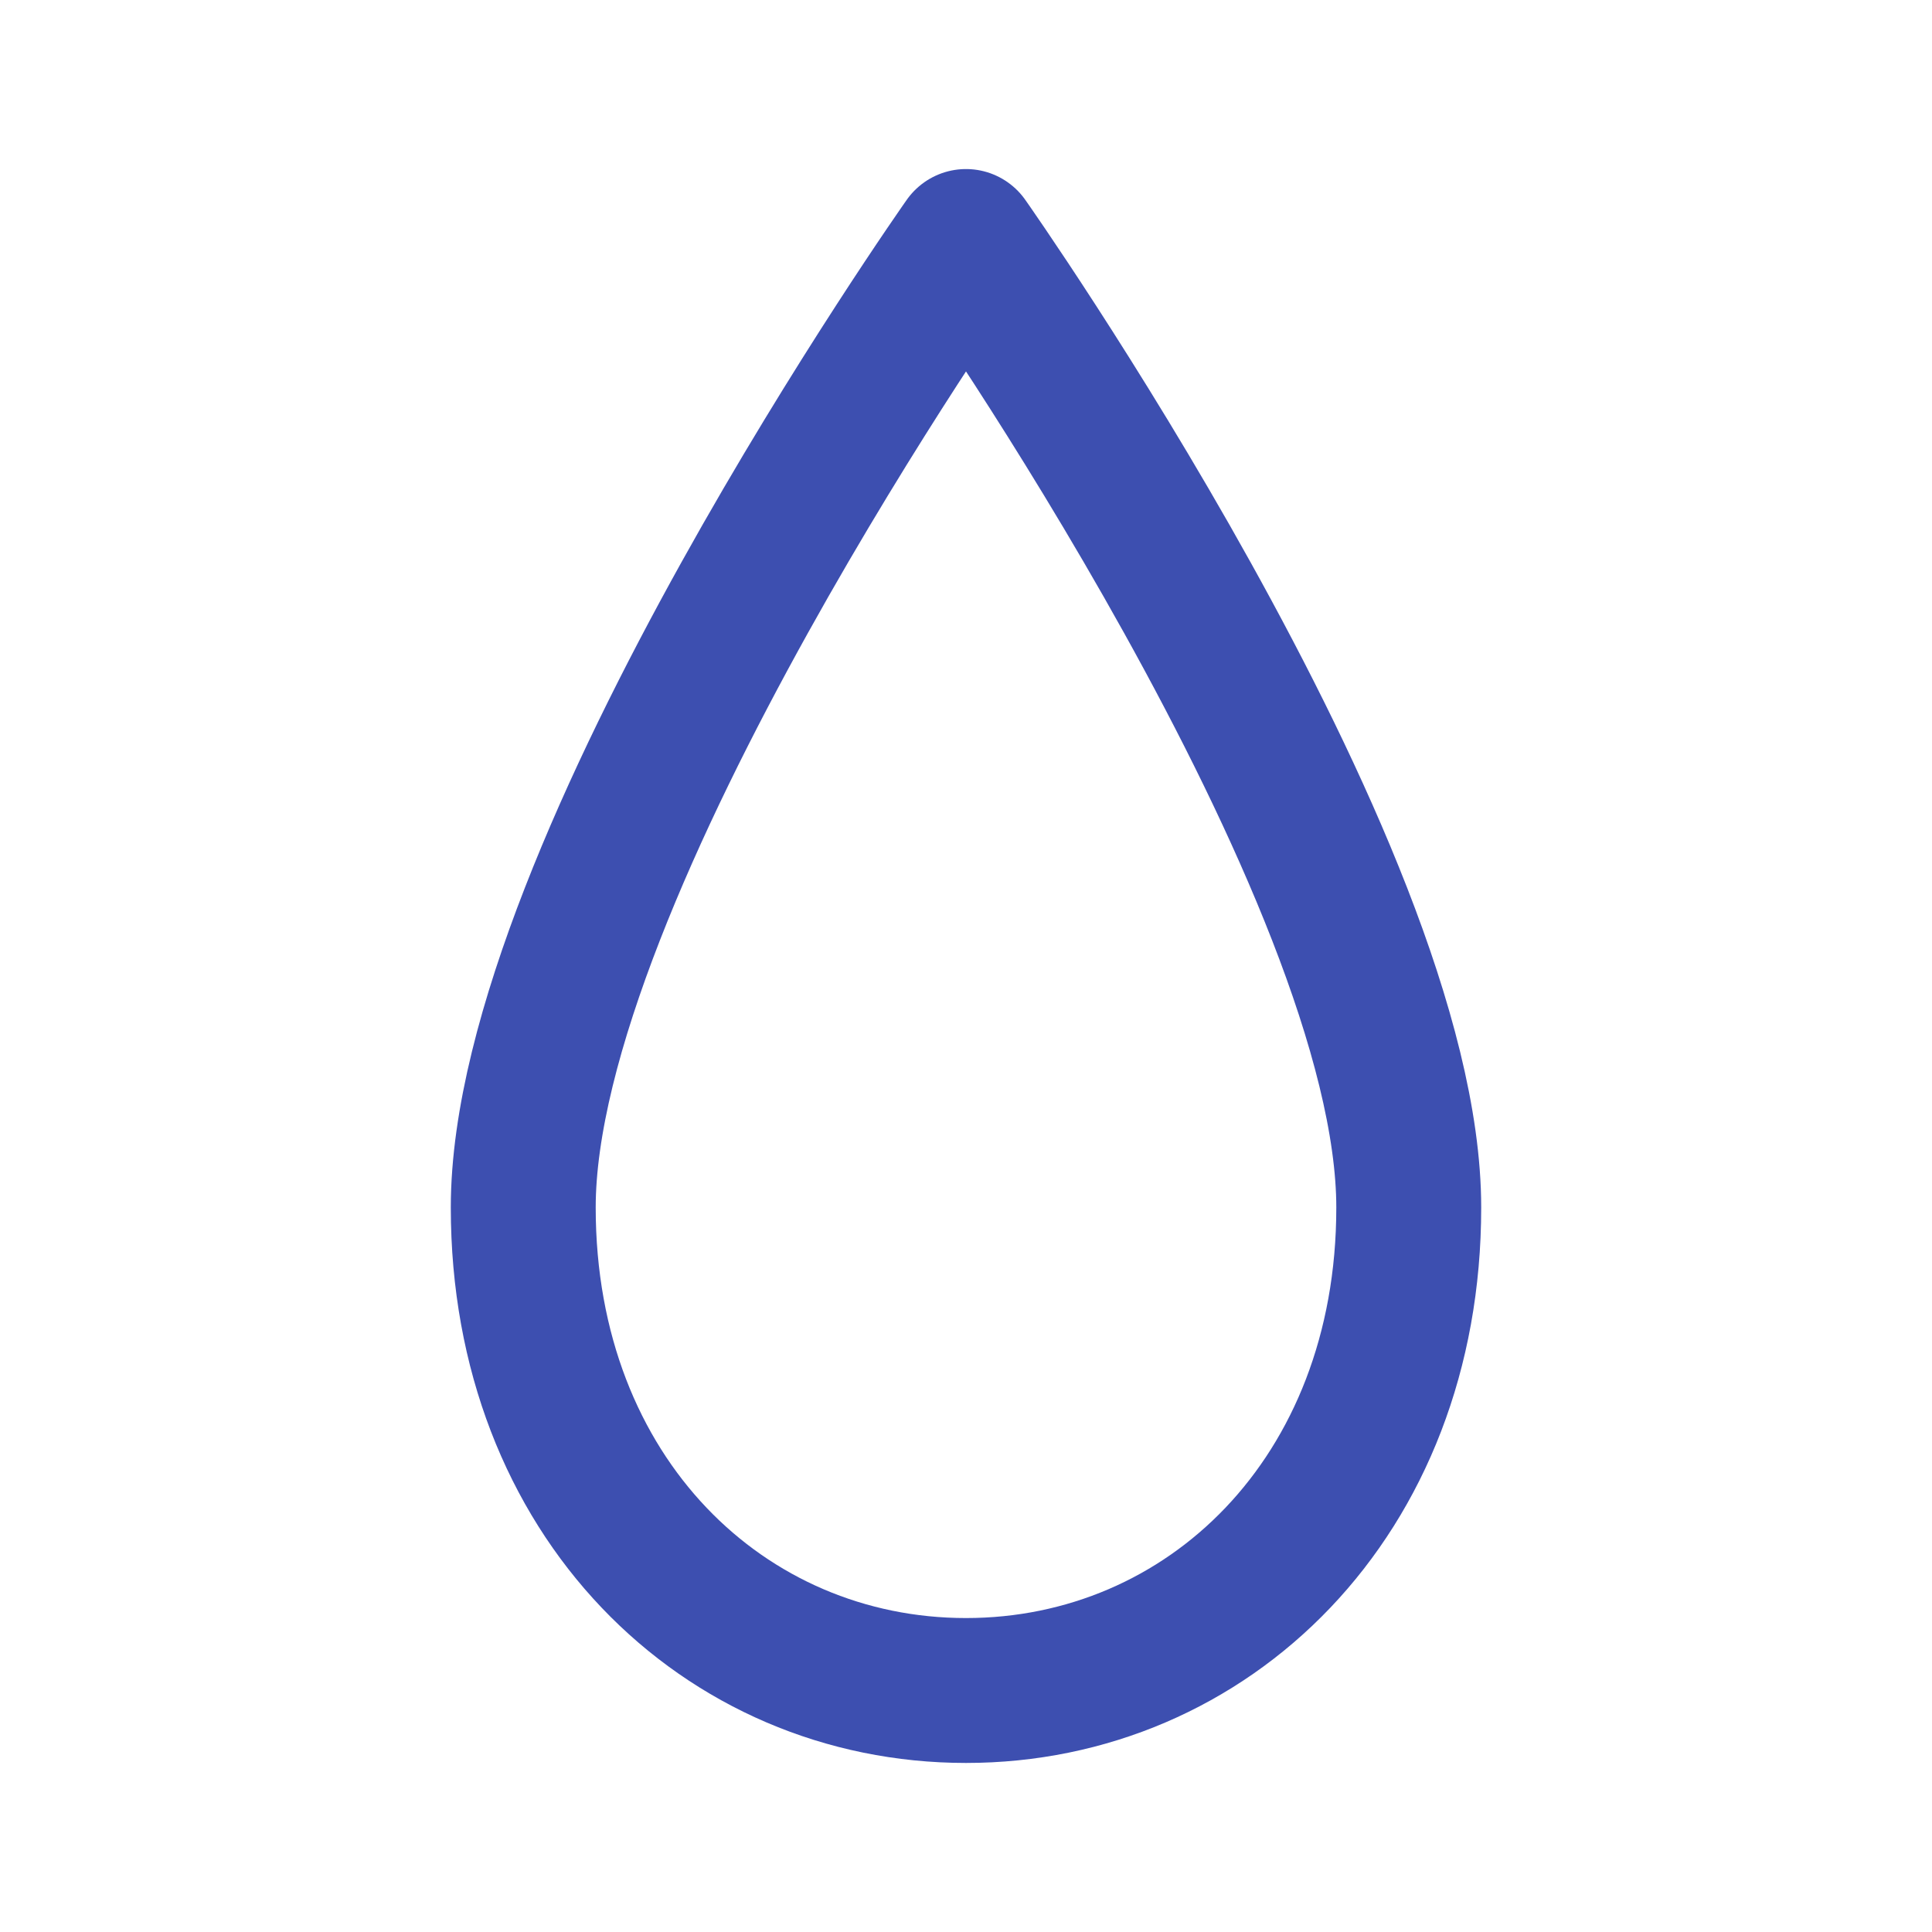
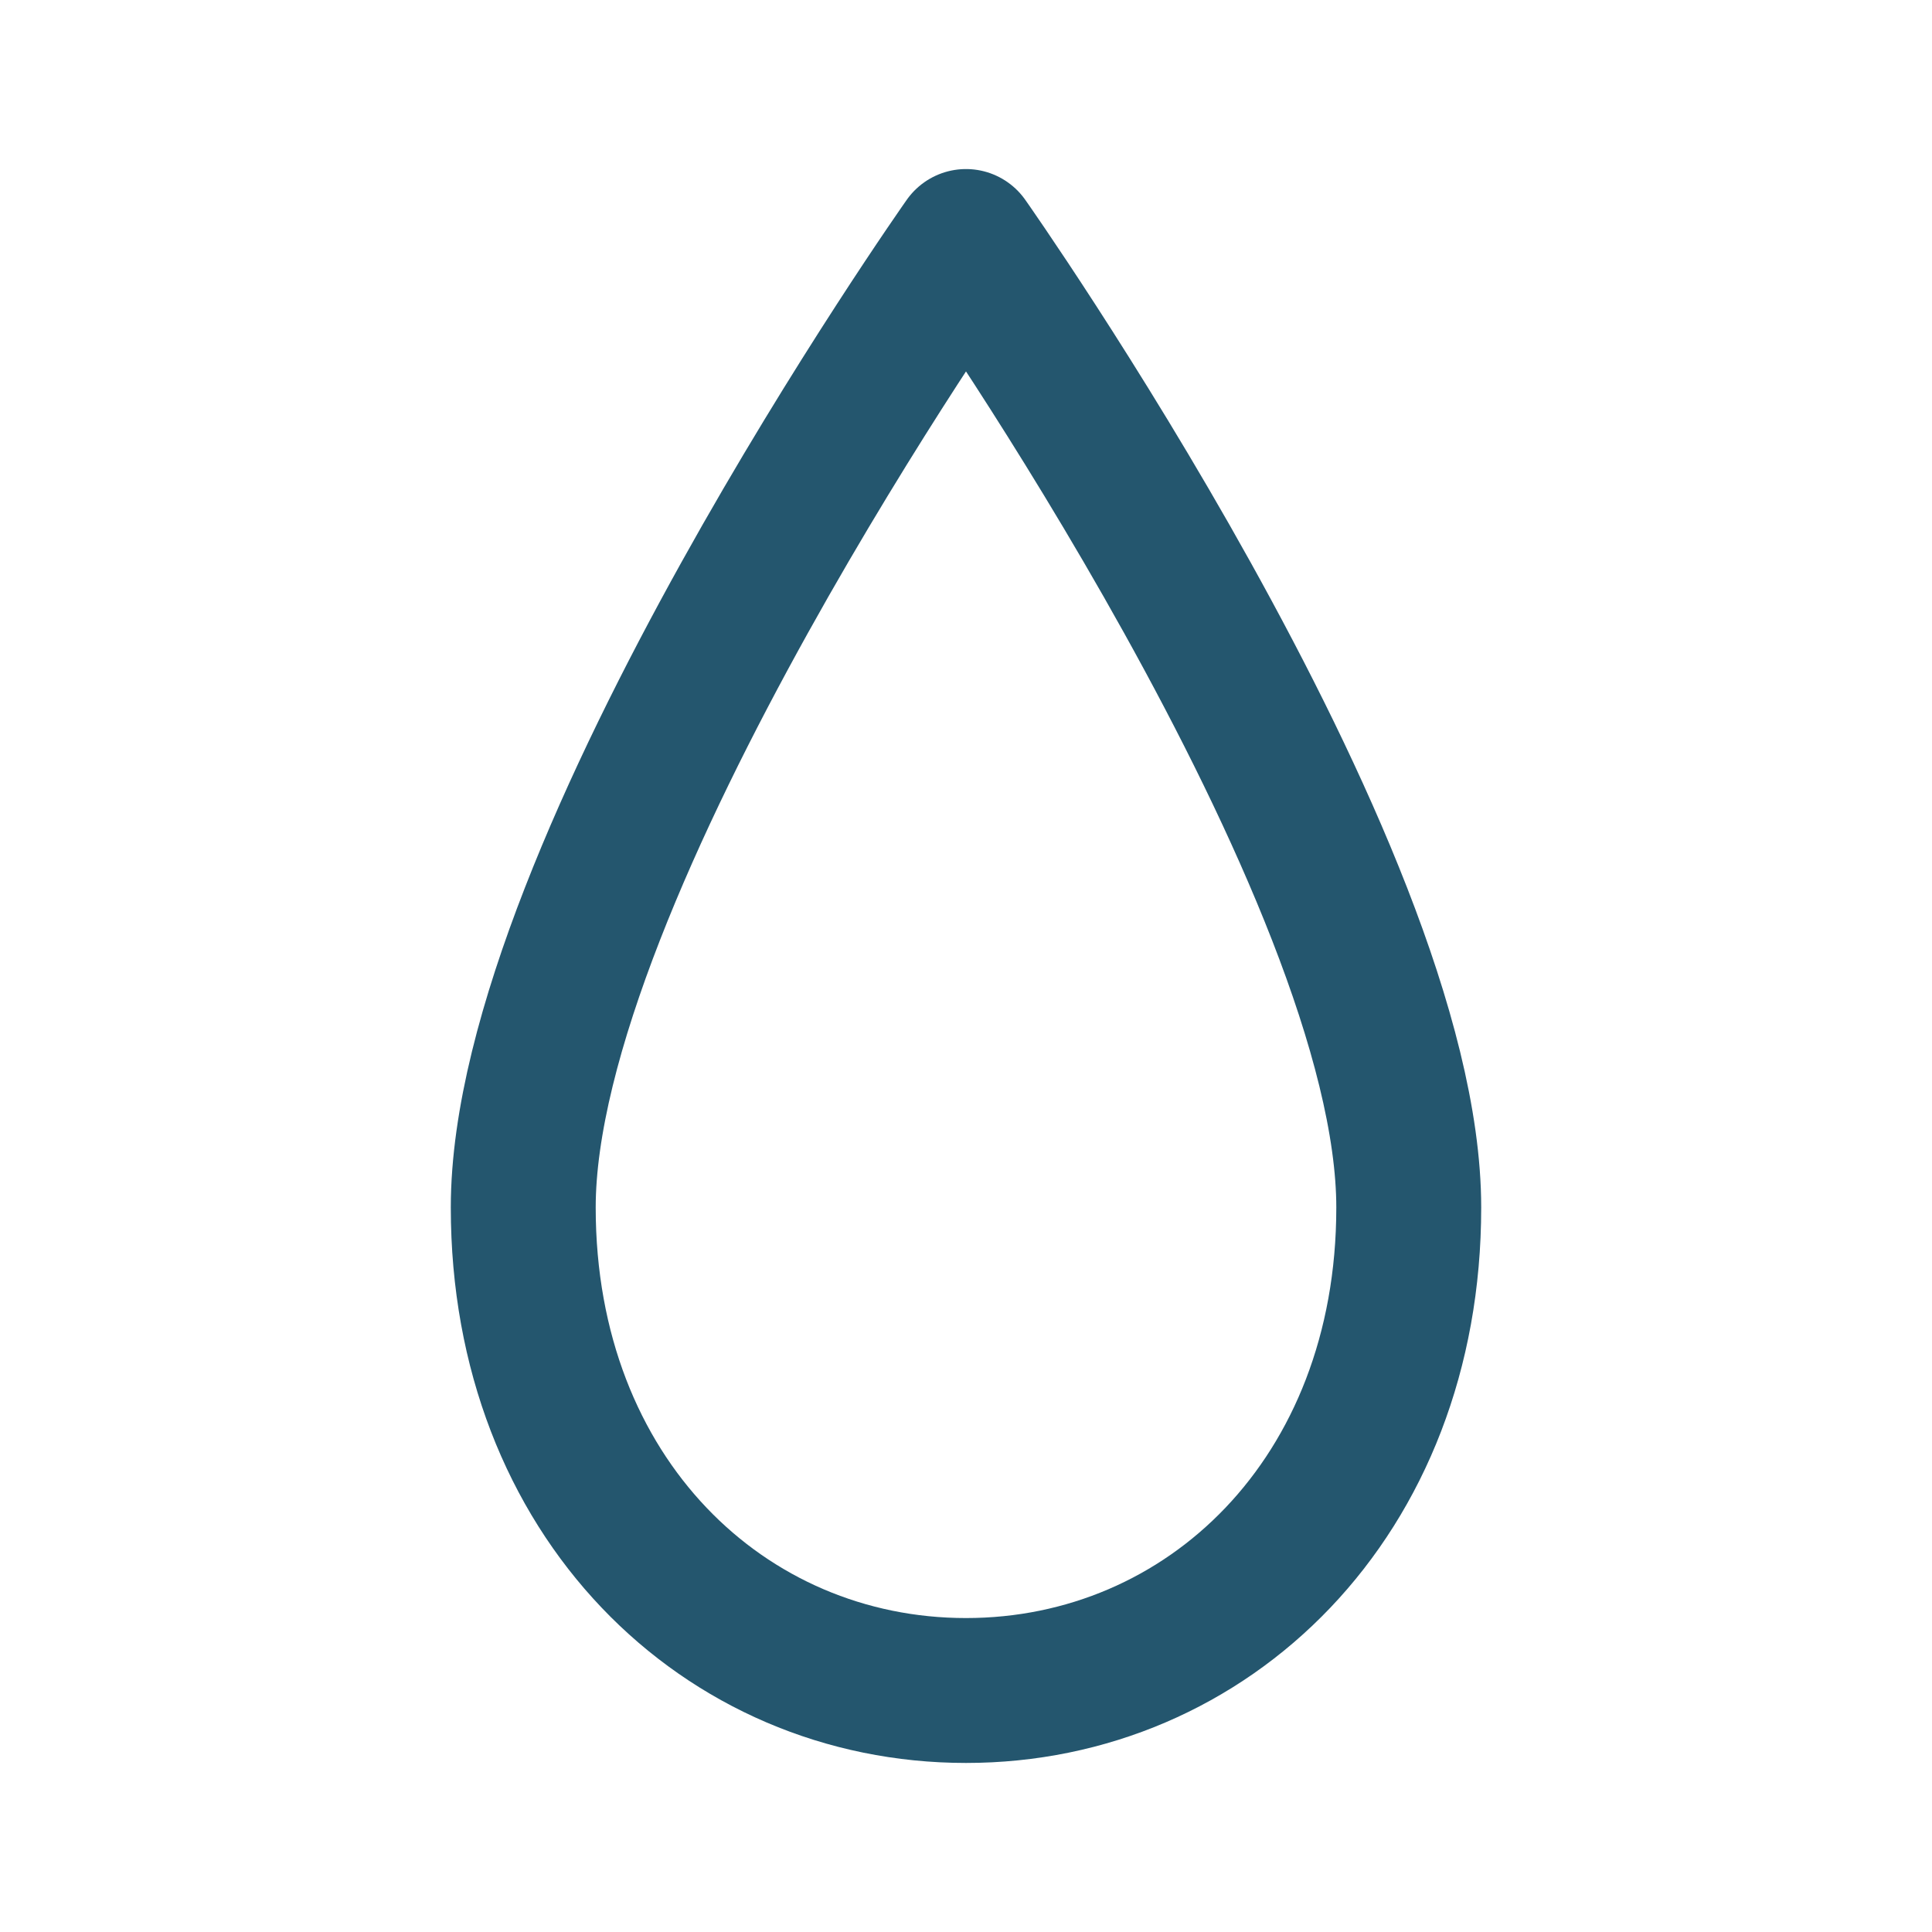
<svg xmlns="http://www.w3.org/2000/svg" viewBox="0 0 24 24">
-   <path d="M12 3C12 3 6.5 10.8 6.5 15C6.5 18.6 9 21 12 21C15 21 17.5 18.6 17.5 15C17.5 10.8 12 3 12 3Z" fill="none" stroke="#3d4fb0" stroke-width="1.8" stroke-linejoin="round" stroke-linecap="round" />
+   <path d="M12 3C12 3 6.5 10.8 6.5 15C6.5 18.6 9 21 12 21C15 21 17.5 18.6 17.5 15C17.5 10.8 12 3 12 3Z" fill="none" stroke="#24566e" stroke-width="1.8" stroke-linejoin="round" stroke-linecap="round" />
</svg>
